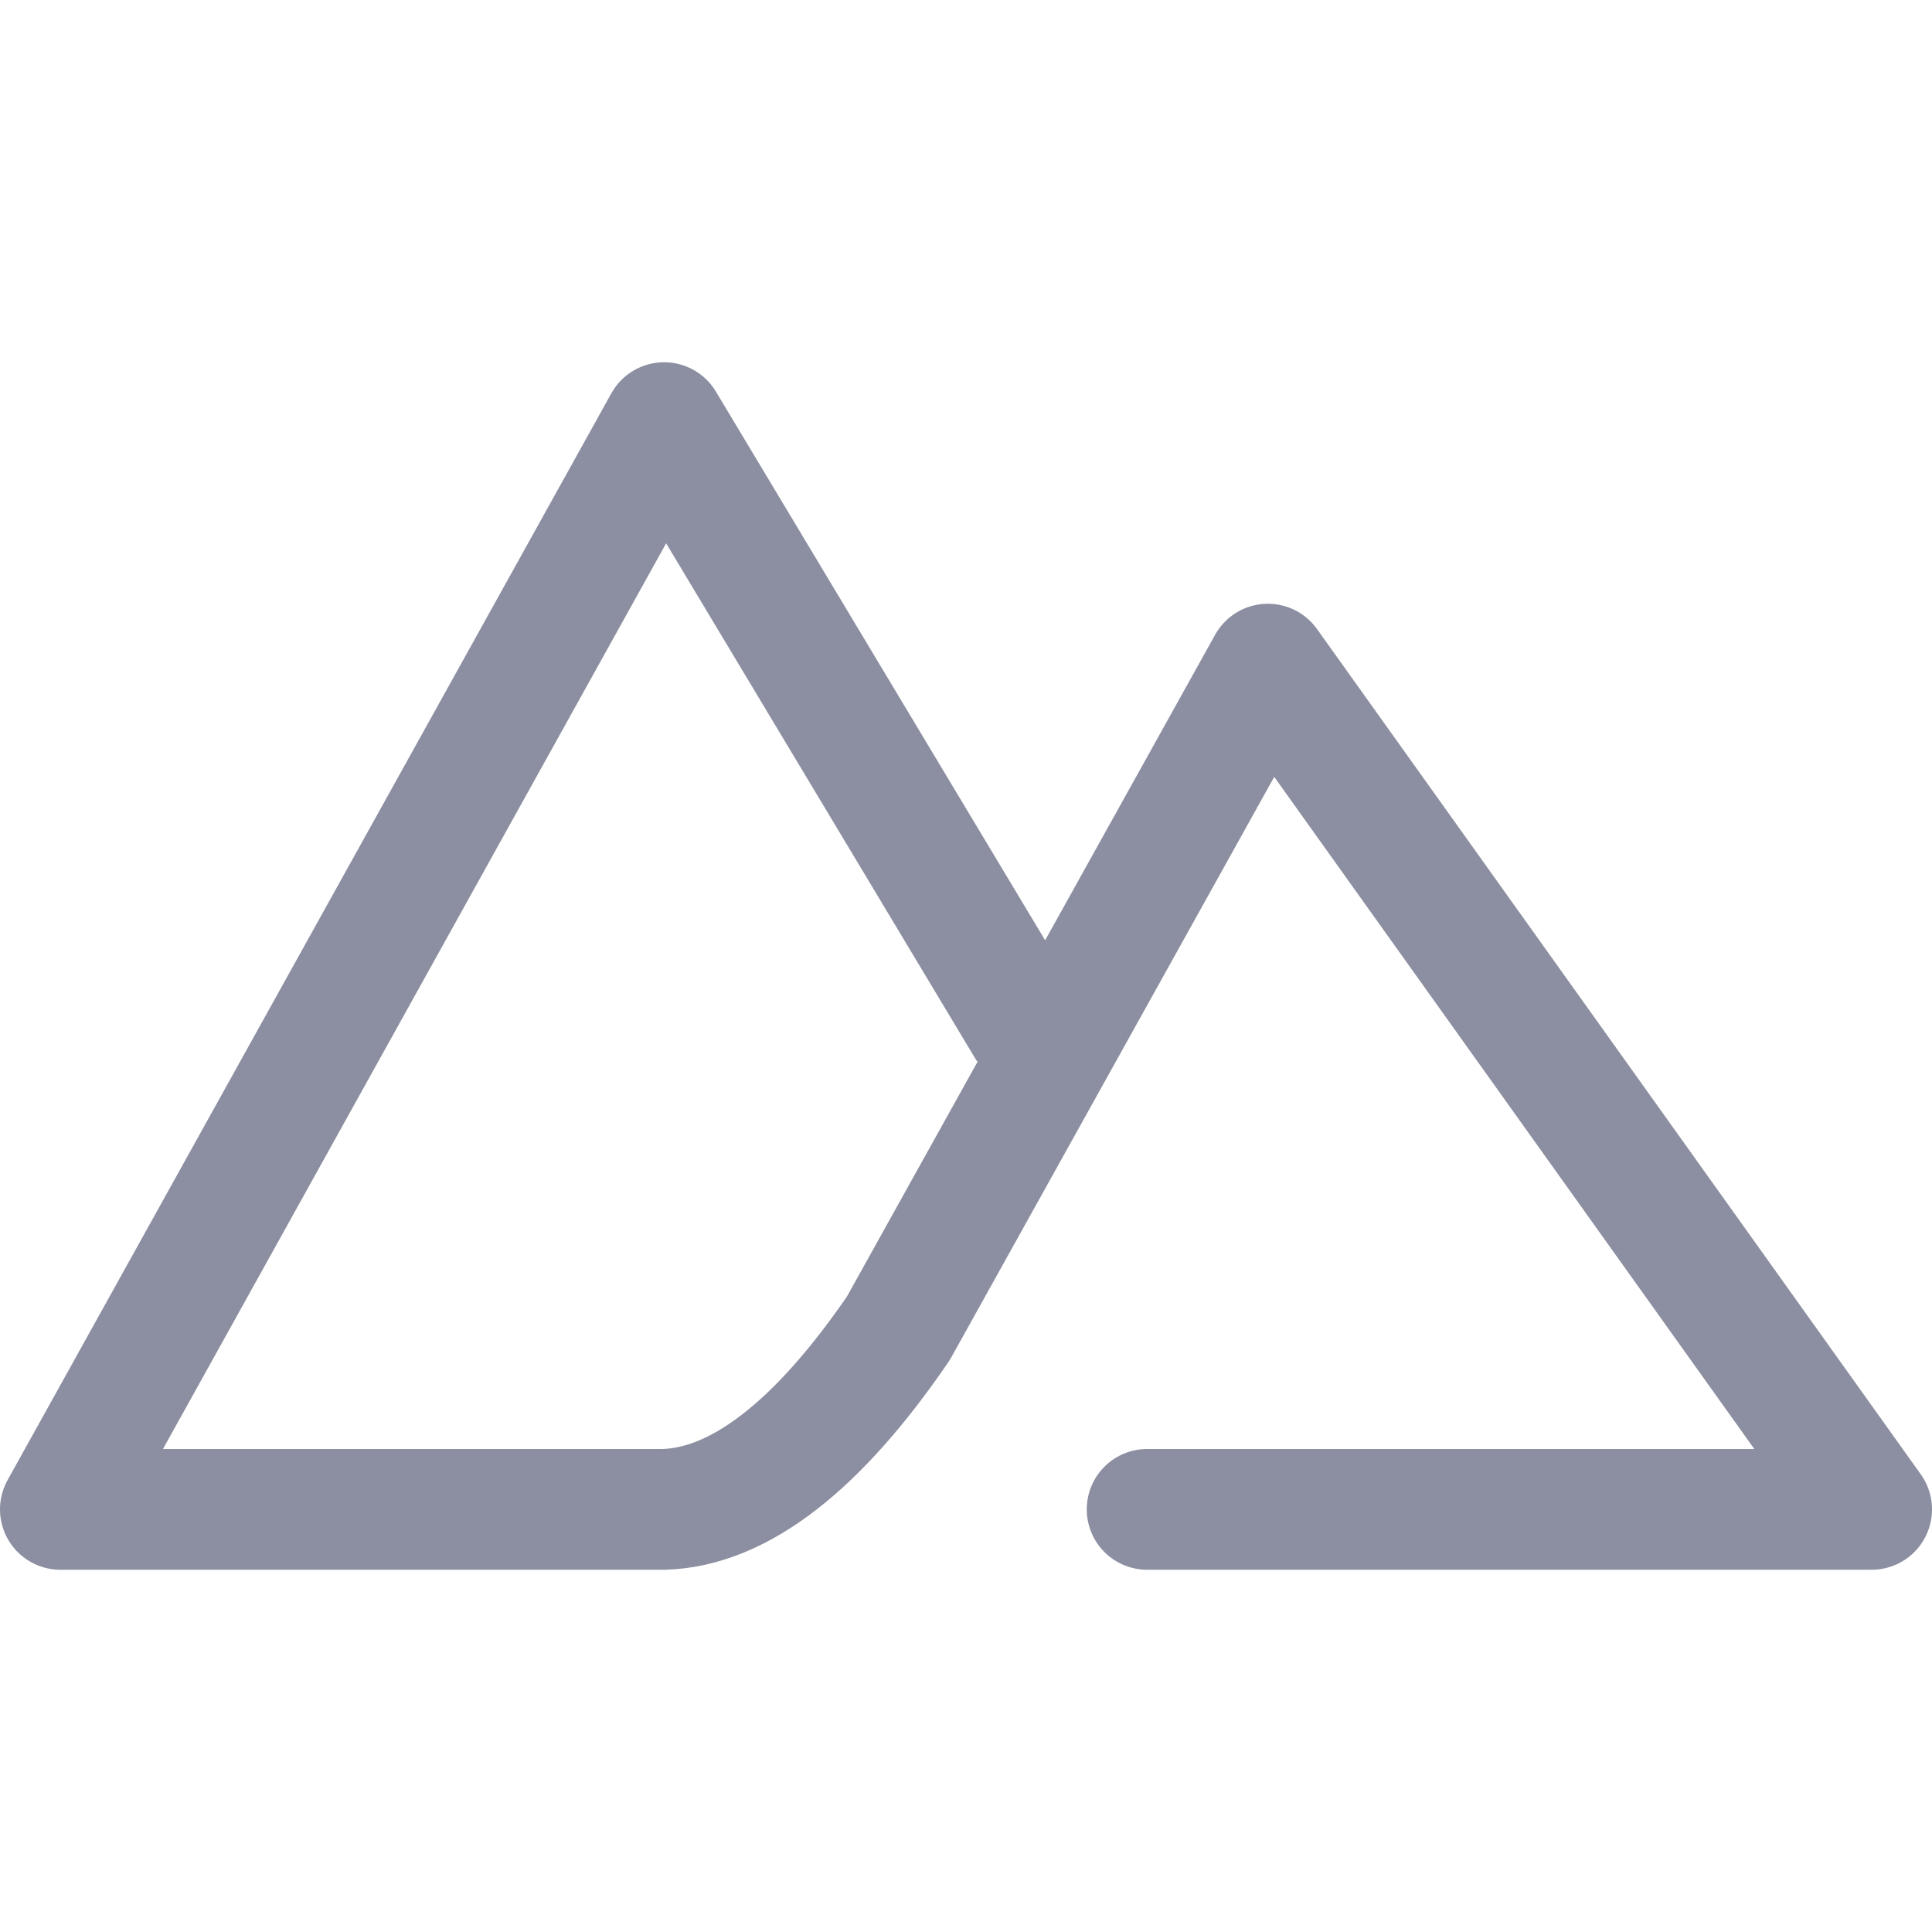
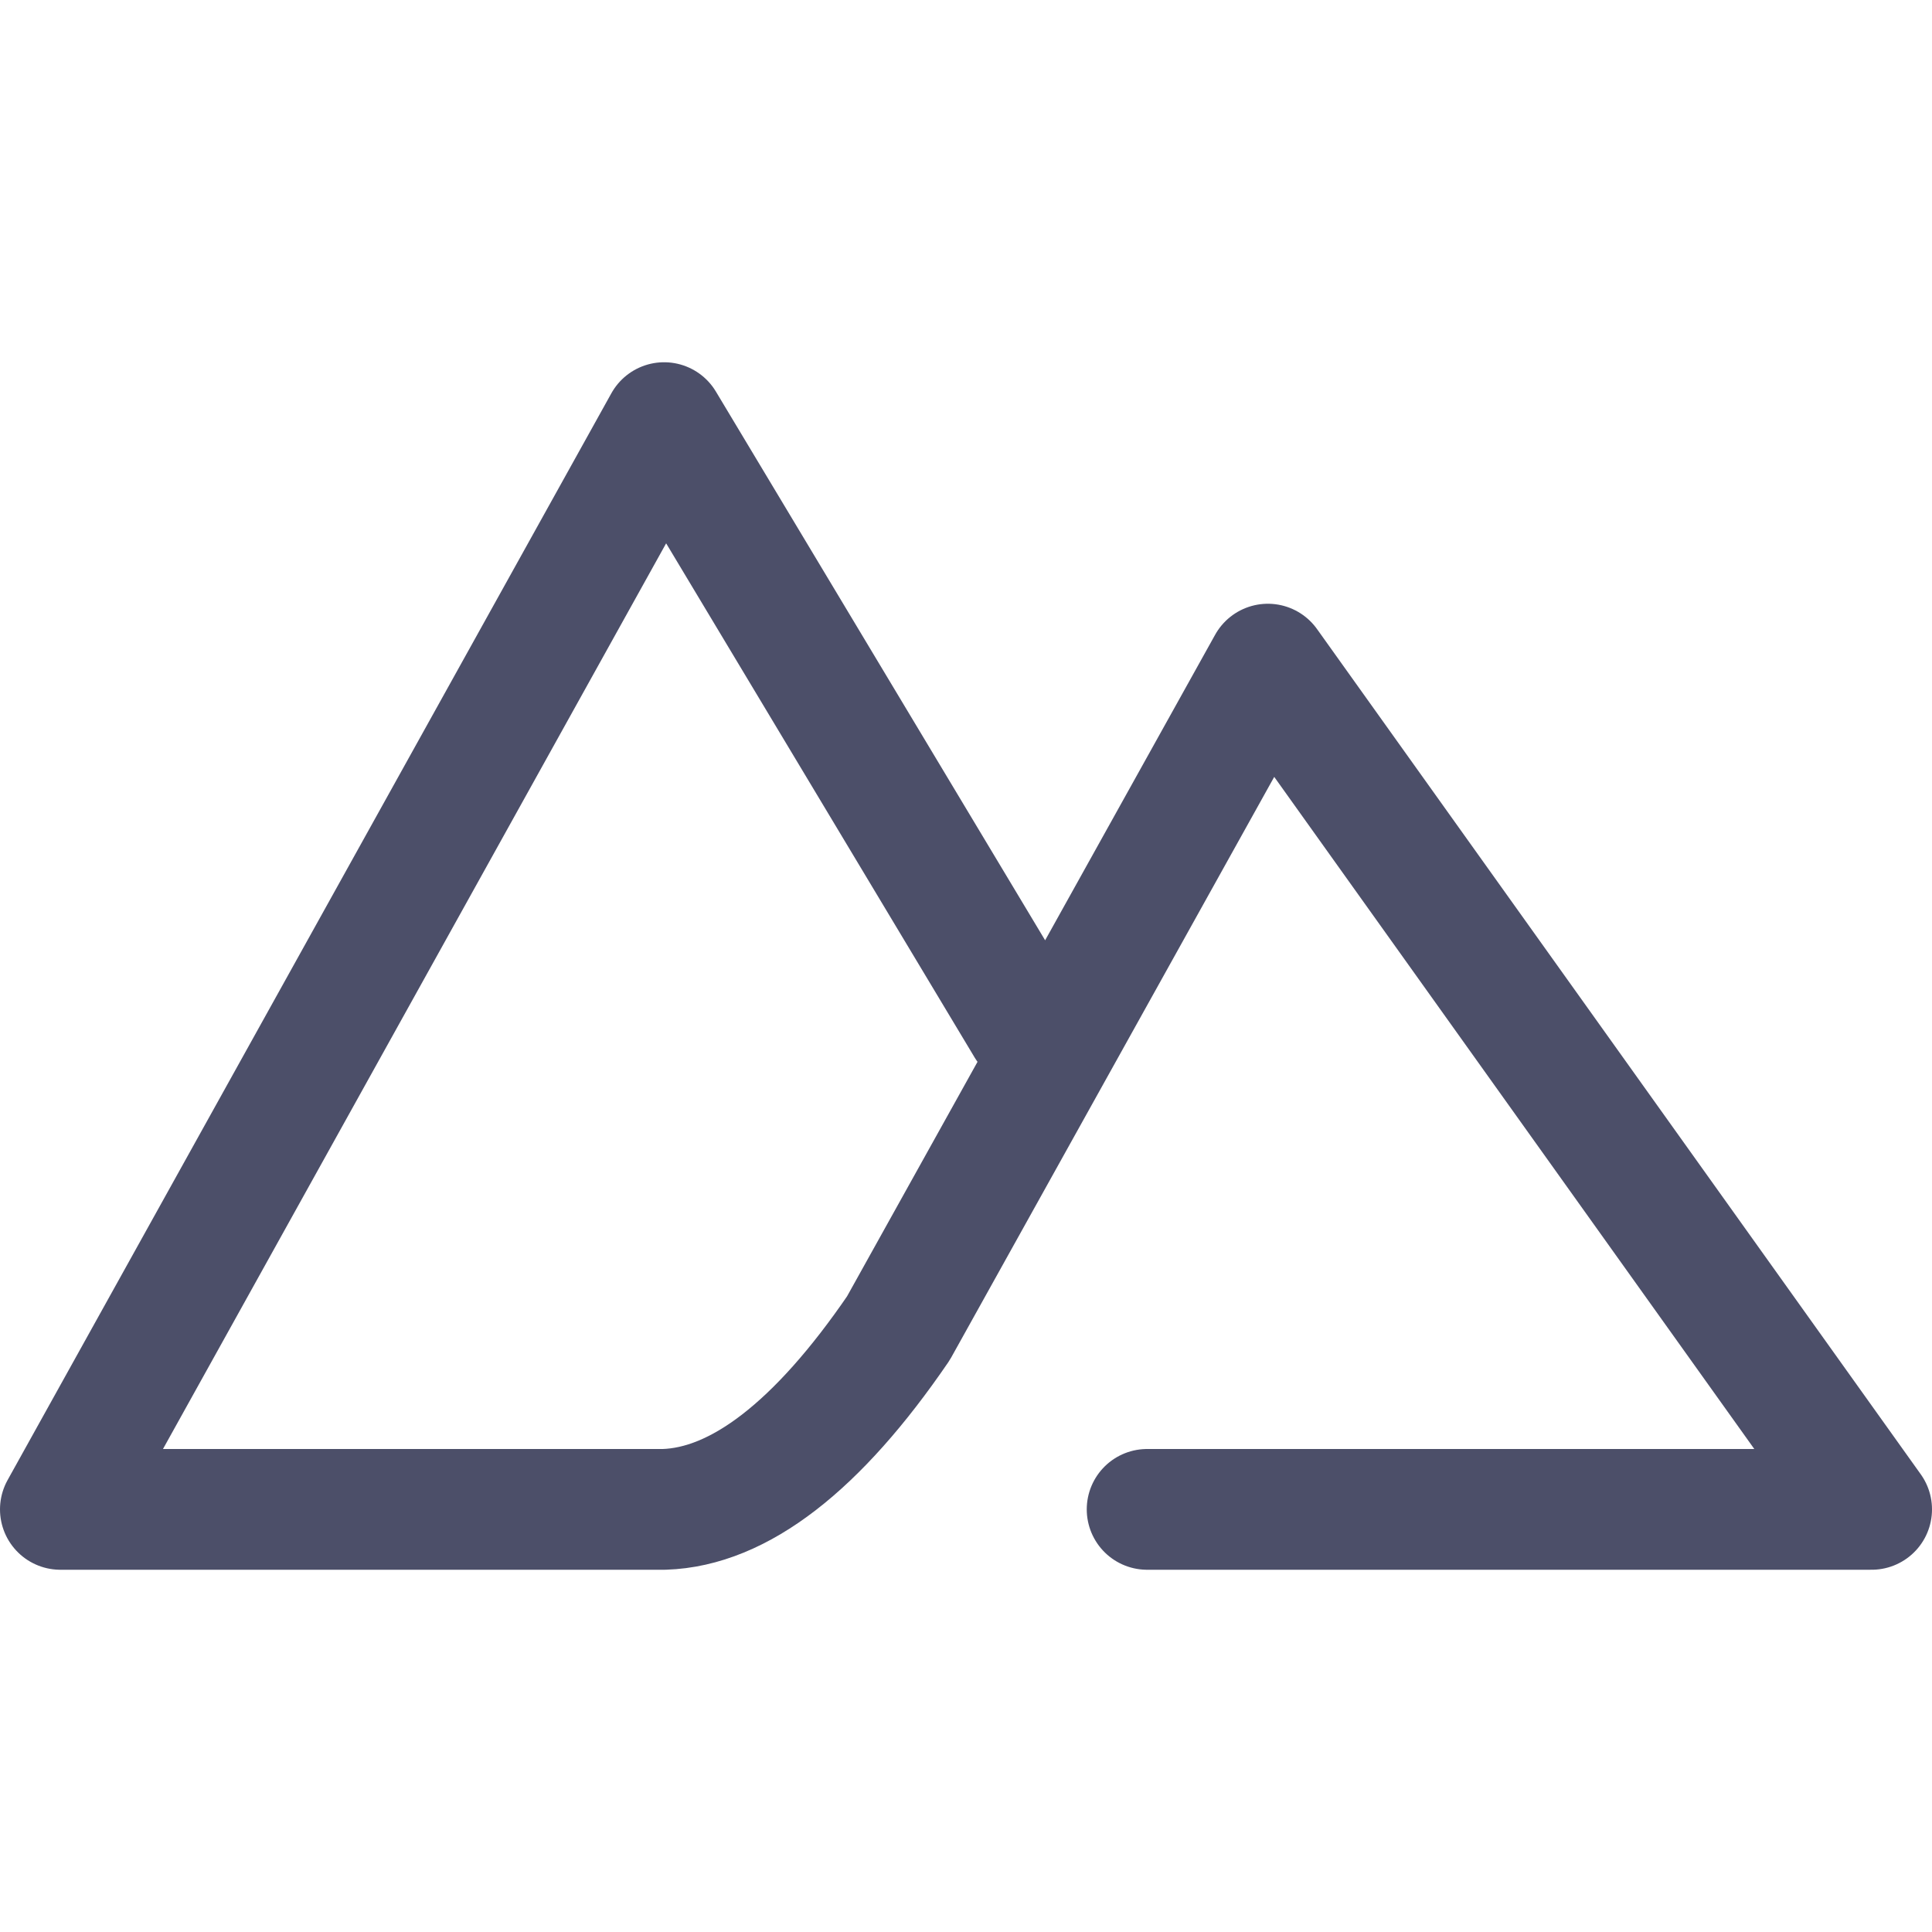
<svg xmlns="http://www.w3.org/2000/svg" width="16" height="16" viewBox="0 0 16 16">
-   <path fill="none" stroke="#8c8fa1" stroke-linecap="round" stroke-linejoin="round" d="M9.5 12.5h6l-5-7L7.44 11c-.67.98-1.32 1.48-1.94 1.5h-5l5-9 3 5" />
+   <path fill="none" stroke="#4C4F69" stroke-linecap="round" stroke-linejoin="round" d="M9.5 12.5h6l-5-7L7.44 11c-.67.98-1.32 1.48-1.94 1.5h-5l5-9 3 5" />
</svg>
